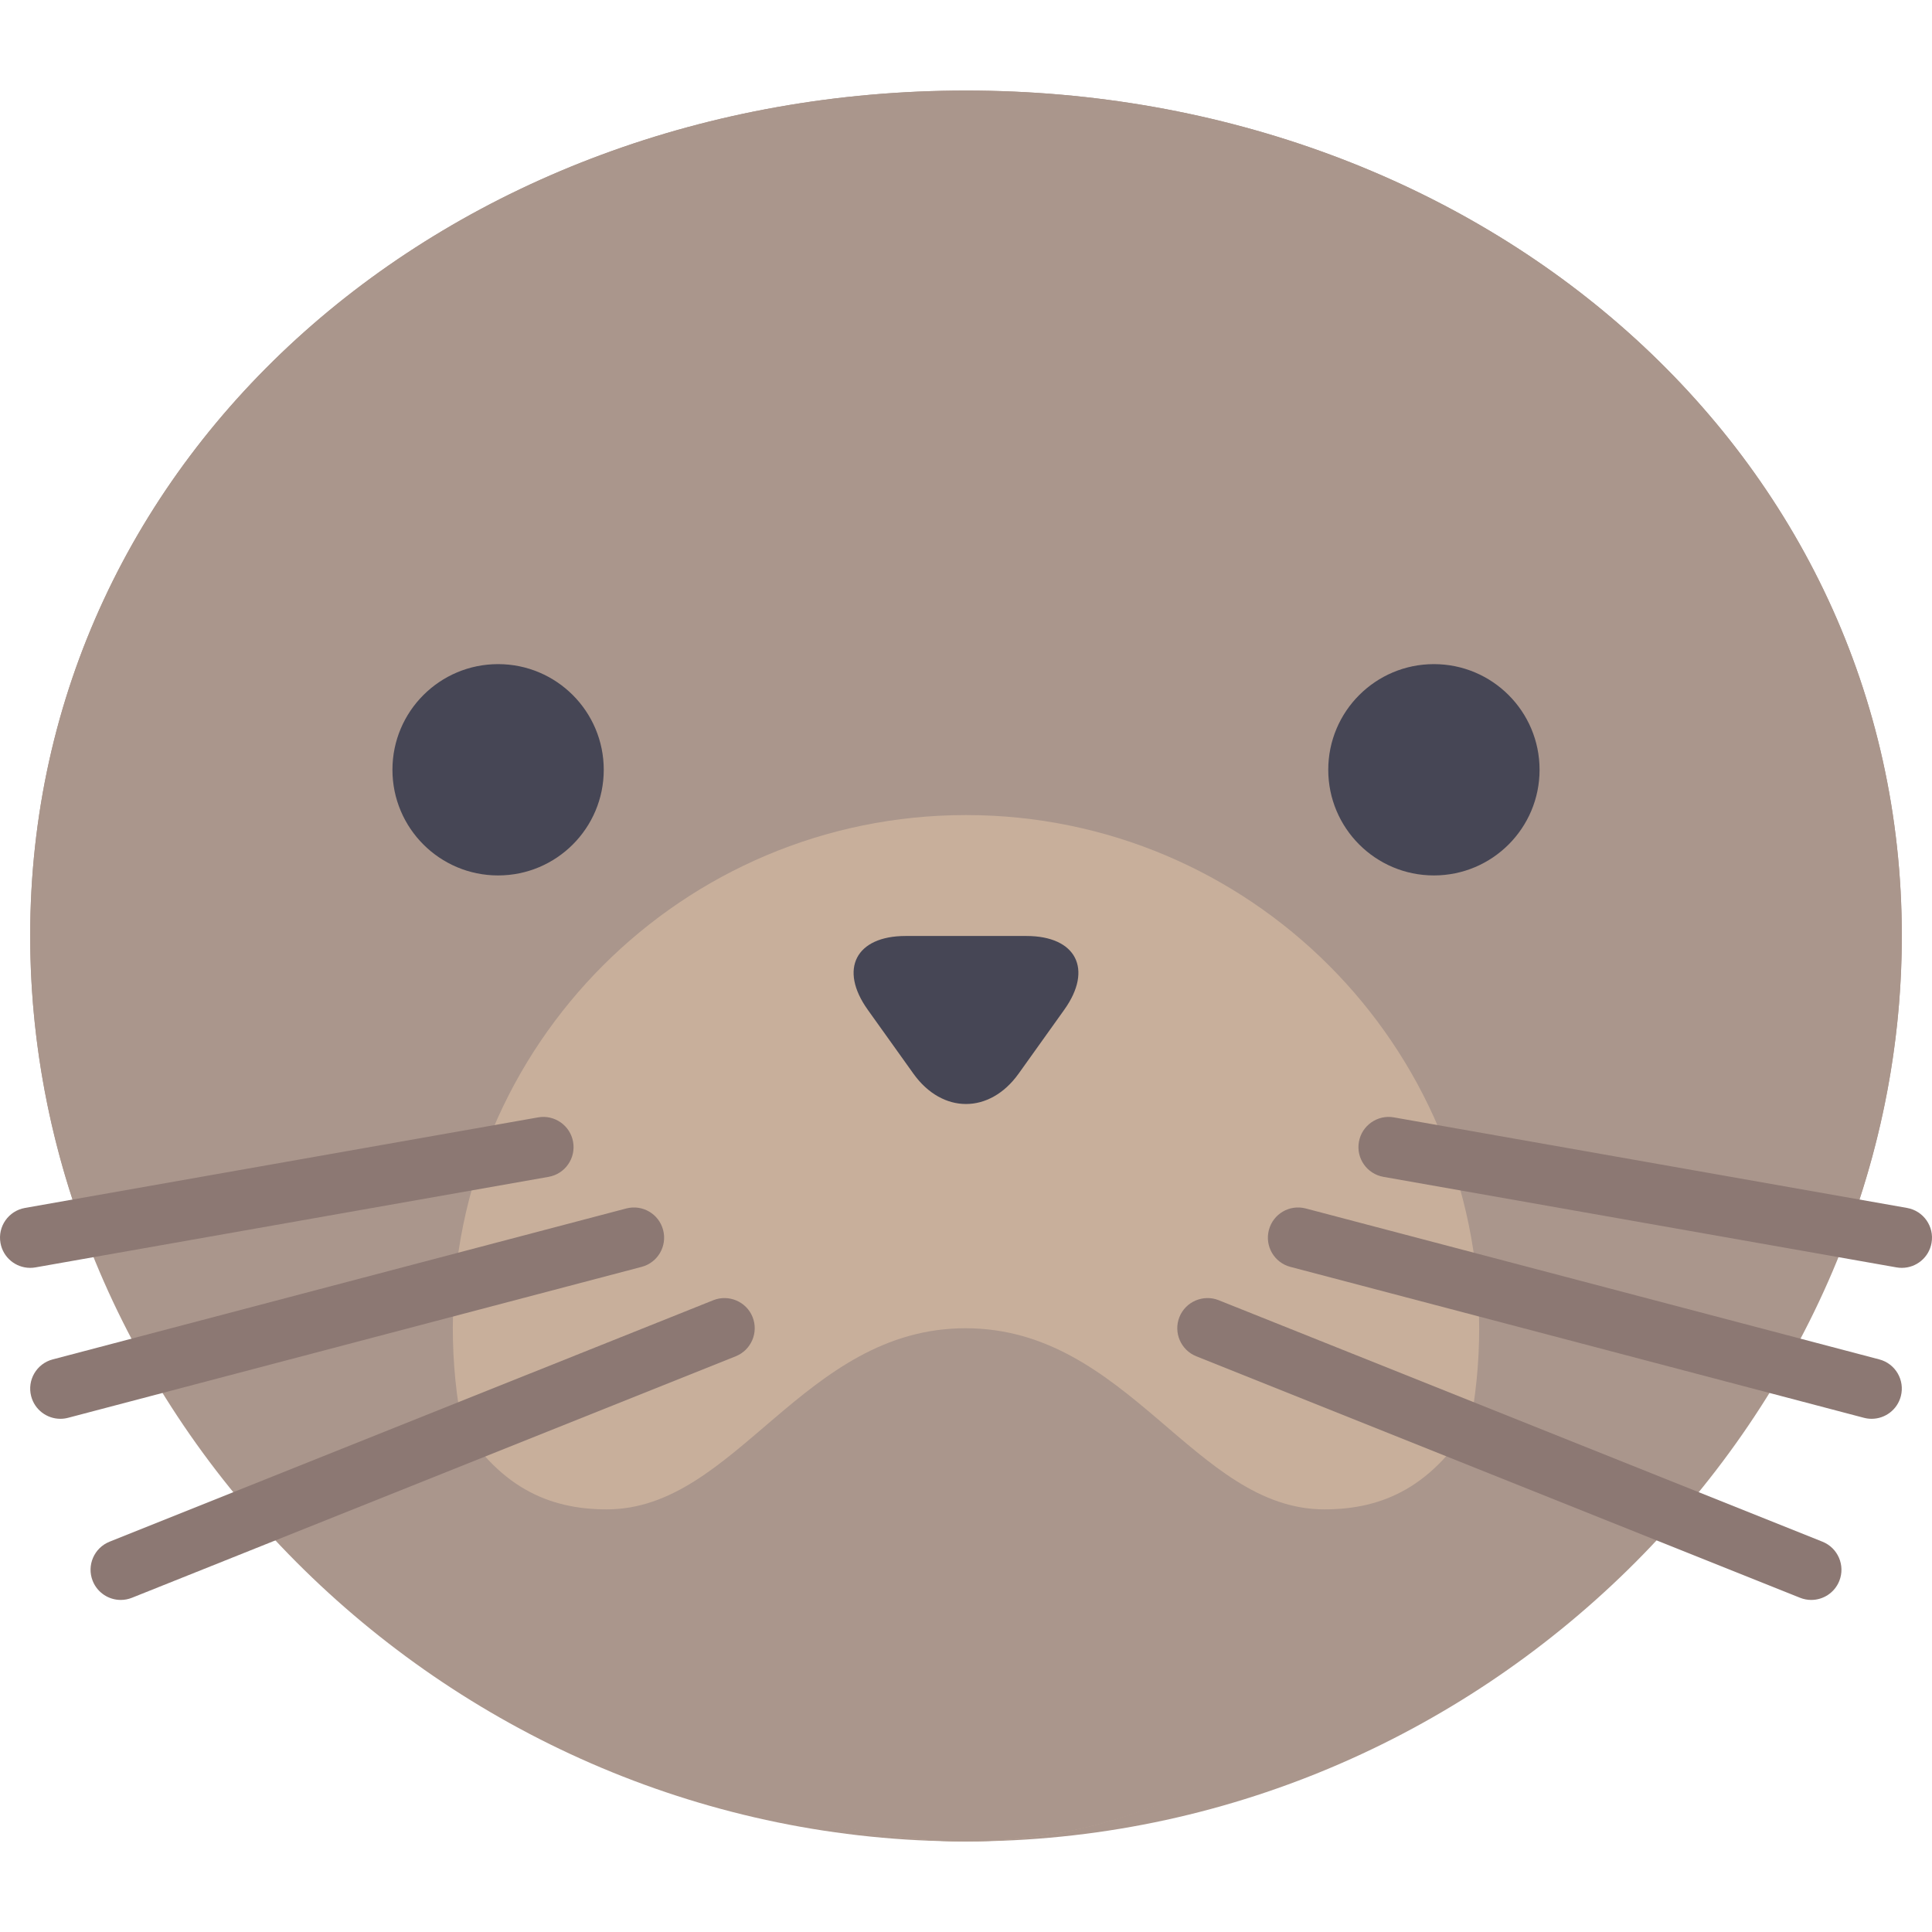
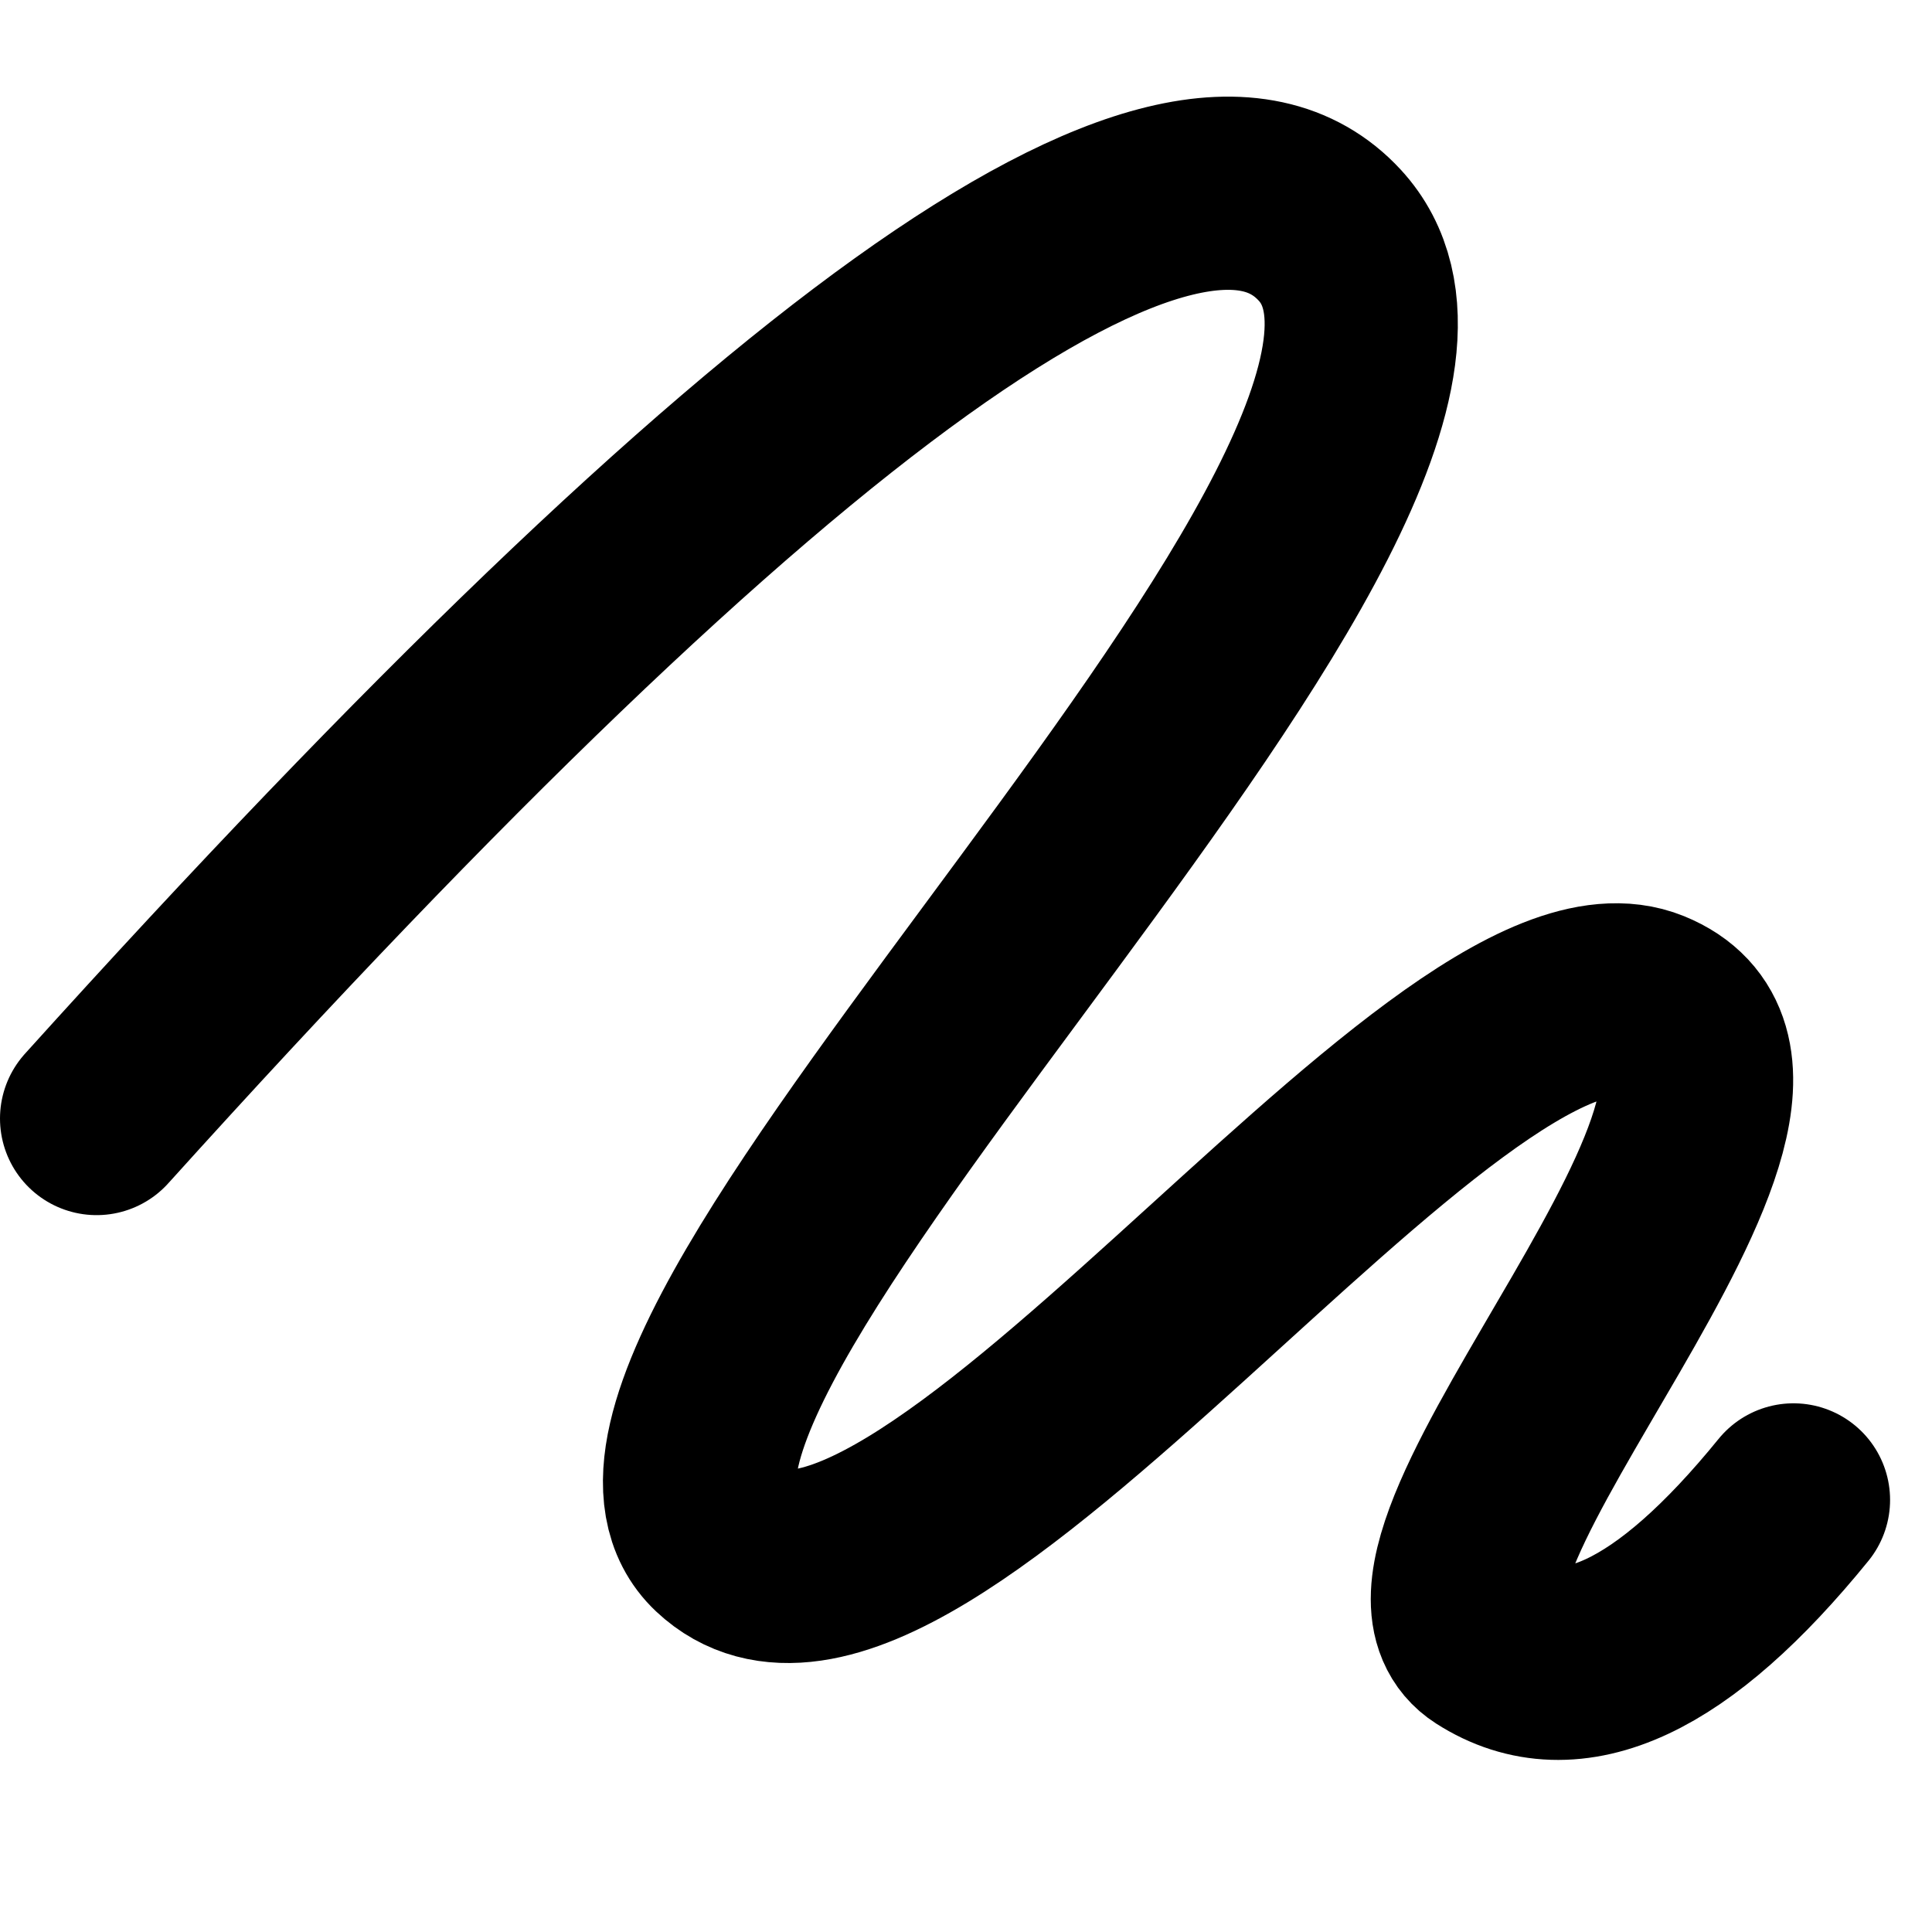
- <svg xmlns="http://www.w3.org/2000/svg" height="40" width="40" version="1.1" viewBox="0 0 511.998 511.998" xml:space="preserve">
-   <path style="fill:#AA968C;" d="M503.999,247.999c0,128.13-111.033,240-248,240S8,376.129,8,247.999s111.033-224,248-224     S503.999,119.869,503.999,247.999z" />
-   <path style="fill:#AA968C;" d="M255.999,23.999C119.033,23.999,8,119.868,8,247.999c0,24.631,4.138,48.647,11.74,71.397     c25.518,34.29,66.232,56.602,112.26,56.602c53.893,0,100.6-30.495,124-75.13c23.4,44.636,70.107,75.13,124,75.13     c46.028,0,86.743-22.312,112.26-56.602c7.602-22.75,11.74-46.767,11.74-71.397C503.999,119.868,392.966,23.999,255.999,23.999z" />
-   <circle style="fill:#C8AF9B;" cx="256" cy="351.999" r="136" />
-   <g>
-     <circle style="fill:#464655;" cx="132" cy="203.999" r="28" />
-     <circle style="fill:#464655;" cx="380" cy="203.999" r="28" />
-     <path style="fill:#464655;" d="M269.949,284.516c-7.672,10.741-20.227,10.741-27.899,0l-12.101-16.941       c-7.672-10.741-3.15-19.53,10.05-19.53h32c13.2,0,17.723,8.788,10.05,19.53L269.949,284.516z" />
-   </g>
-   <path style="fill:#AA968C;" d="M 350.964 399.998 C 316.628 399.998 299.021 351.998 255.882 351.998 C 212.742 351.998 195.135 399.998 160.801 399.998 C 145.395 399.998 131.723 394.147 120.621 374.798 C 131.595 439.03 187.893 487.998 255.881 487.998 C 323.868 487.998 380.168 439.03 391.14 374.798 C 380.04 394.148 366.368 399.998 350.964 399.998 Z" />
-   <g>
-     <path style="fill:#8C7873;" d="M32,423.998c-3.172,0-6.18-1.906-7.43-5.031c-1.641-4.105,0.359-8.758,4.461-10.402l160.008-64       c4.062-1.617,8.758,0.352,10.398,4.457s-0.359,8.758-4.461,10.402l-160.008,64C34,423.811,32.992,423.998,32,423.998z" />
-     <path style="fill:#8C7873;" d="M15.992,375.995c-3.547,0-6.781-2.375-7.727-5.965c-1.125-4.273,1.422-8.648,5.695-9.773l152-40       c4.289-1.121,8.648,1.426,9.773,5.703c1.125,4.273-1.422,8.648-5.695,9.773l-152,40C17.351,375.913,16.672,375.995,15.992,375.995z       " />
-     <path style="fill:#8C7873;" d="M7.992,335.995c-3.812,0-7.187-2.73-7.867-6.609c-0.773-4.352,2.133-8.5,6.484-9.27l136-24       c4.328-0.77,8.508,2.141,9.266,6.488c0.773,4.352-2.133,8.5-6.484,9.27l-136,24C8.922,335.956,8.453,335.995,7.992,335.995z" />
-     <path style="fill:#8C7873;" d="M480,423.998c3.172,0,6.18-1.906,7.43-5.031c1.641-4.105-0.359-8.758-4.461-10.402l-160.008-64       c-4.063-1.617-8.758,0.352-10.398,4.457s0.359,8.758,4.461,10.402l160.008,64C478,423.811,479.007,423.998,480,423.998z" />
-     <path style="fill:#8C7873;" d="M496.007,375.995c3.547,0,6.781-2.375,7.727-5.965c1.125-4.273-1.422-8.648-5.695-9.773l-152-40       c-4.289-1.121-8.648,1.426-9.773,5.703c-1.125,4.273,1.422,8.648,5.695,9.773l152,40       C494.648,375.913,495.328,375.995,496.007,375.995z" />
-     <path style="fill:#8C7873;" d="M504.007,335.995c3.813,0,7.188-2.73,7.867-6.609c0.773-4.352-2.133-8.5-6.484-9.27l-136-24       c-4.328-0.77-8.508,2.141-9.266,6.488c-0.773,4.352,2.133,8.5,6.484,9.27l136,24C503.078,335.956,503.546,335.995,504.007,335.995z       " />
+ <svg xmlns="http://www.w3.org/2000/svg" width="800px" height="800px" viewBox="0 -1 20 20" version="1.1">
+   <g id="Free-Icons" stroke="none" stroke-width="1" fill="none" fill-rule="evenodd" stroke-linecap="round" stroke-linejoin="round">
+     <g transform="translate(-377, -601)" id="Group" stroke="#000000" stroke-width="2">
+       <g transform="translate(375, 598)" id="Shape">
+         <path d="M3,13.579 C9.989,5.835 14.244,2.786 15.765,4.434 C18.047,6.905 7.556,16.146 9.478,17.954 C11.401,19.763 16.996,11.572 19.058,12.411 C21.12,13.25 16.115,18.172 17.406,19 C18.266,19.551 19.319,19.061 20.566,17.527">
+ 
+ </path>
+       </g>
+     </g>
  </g>
</svg>
